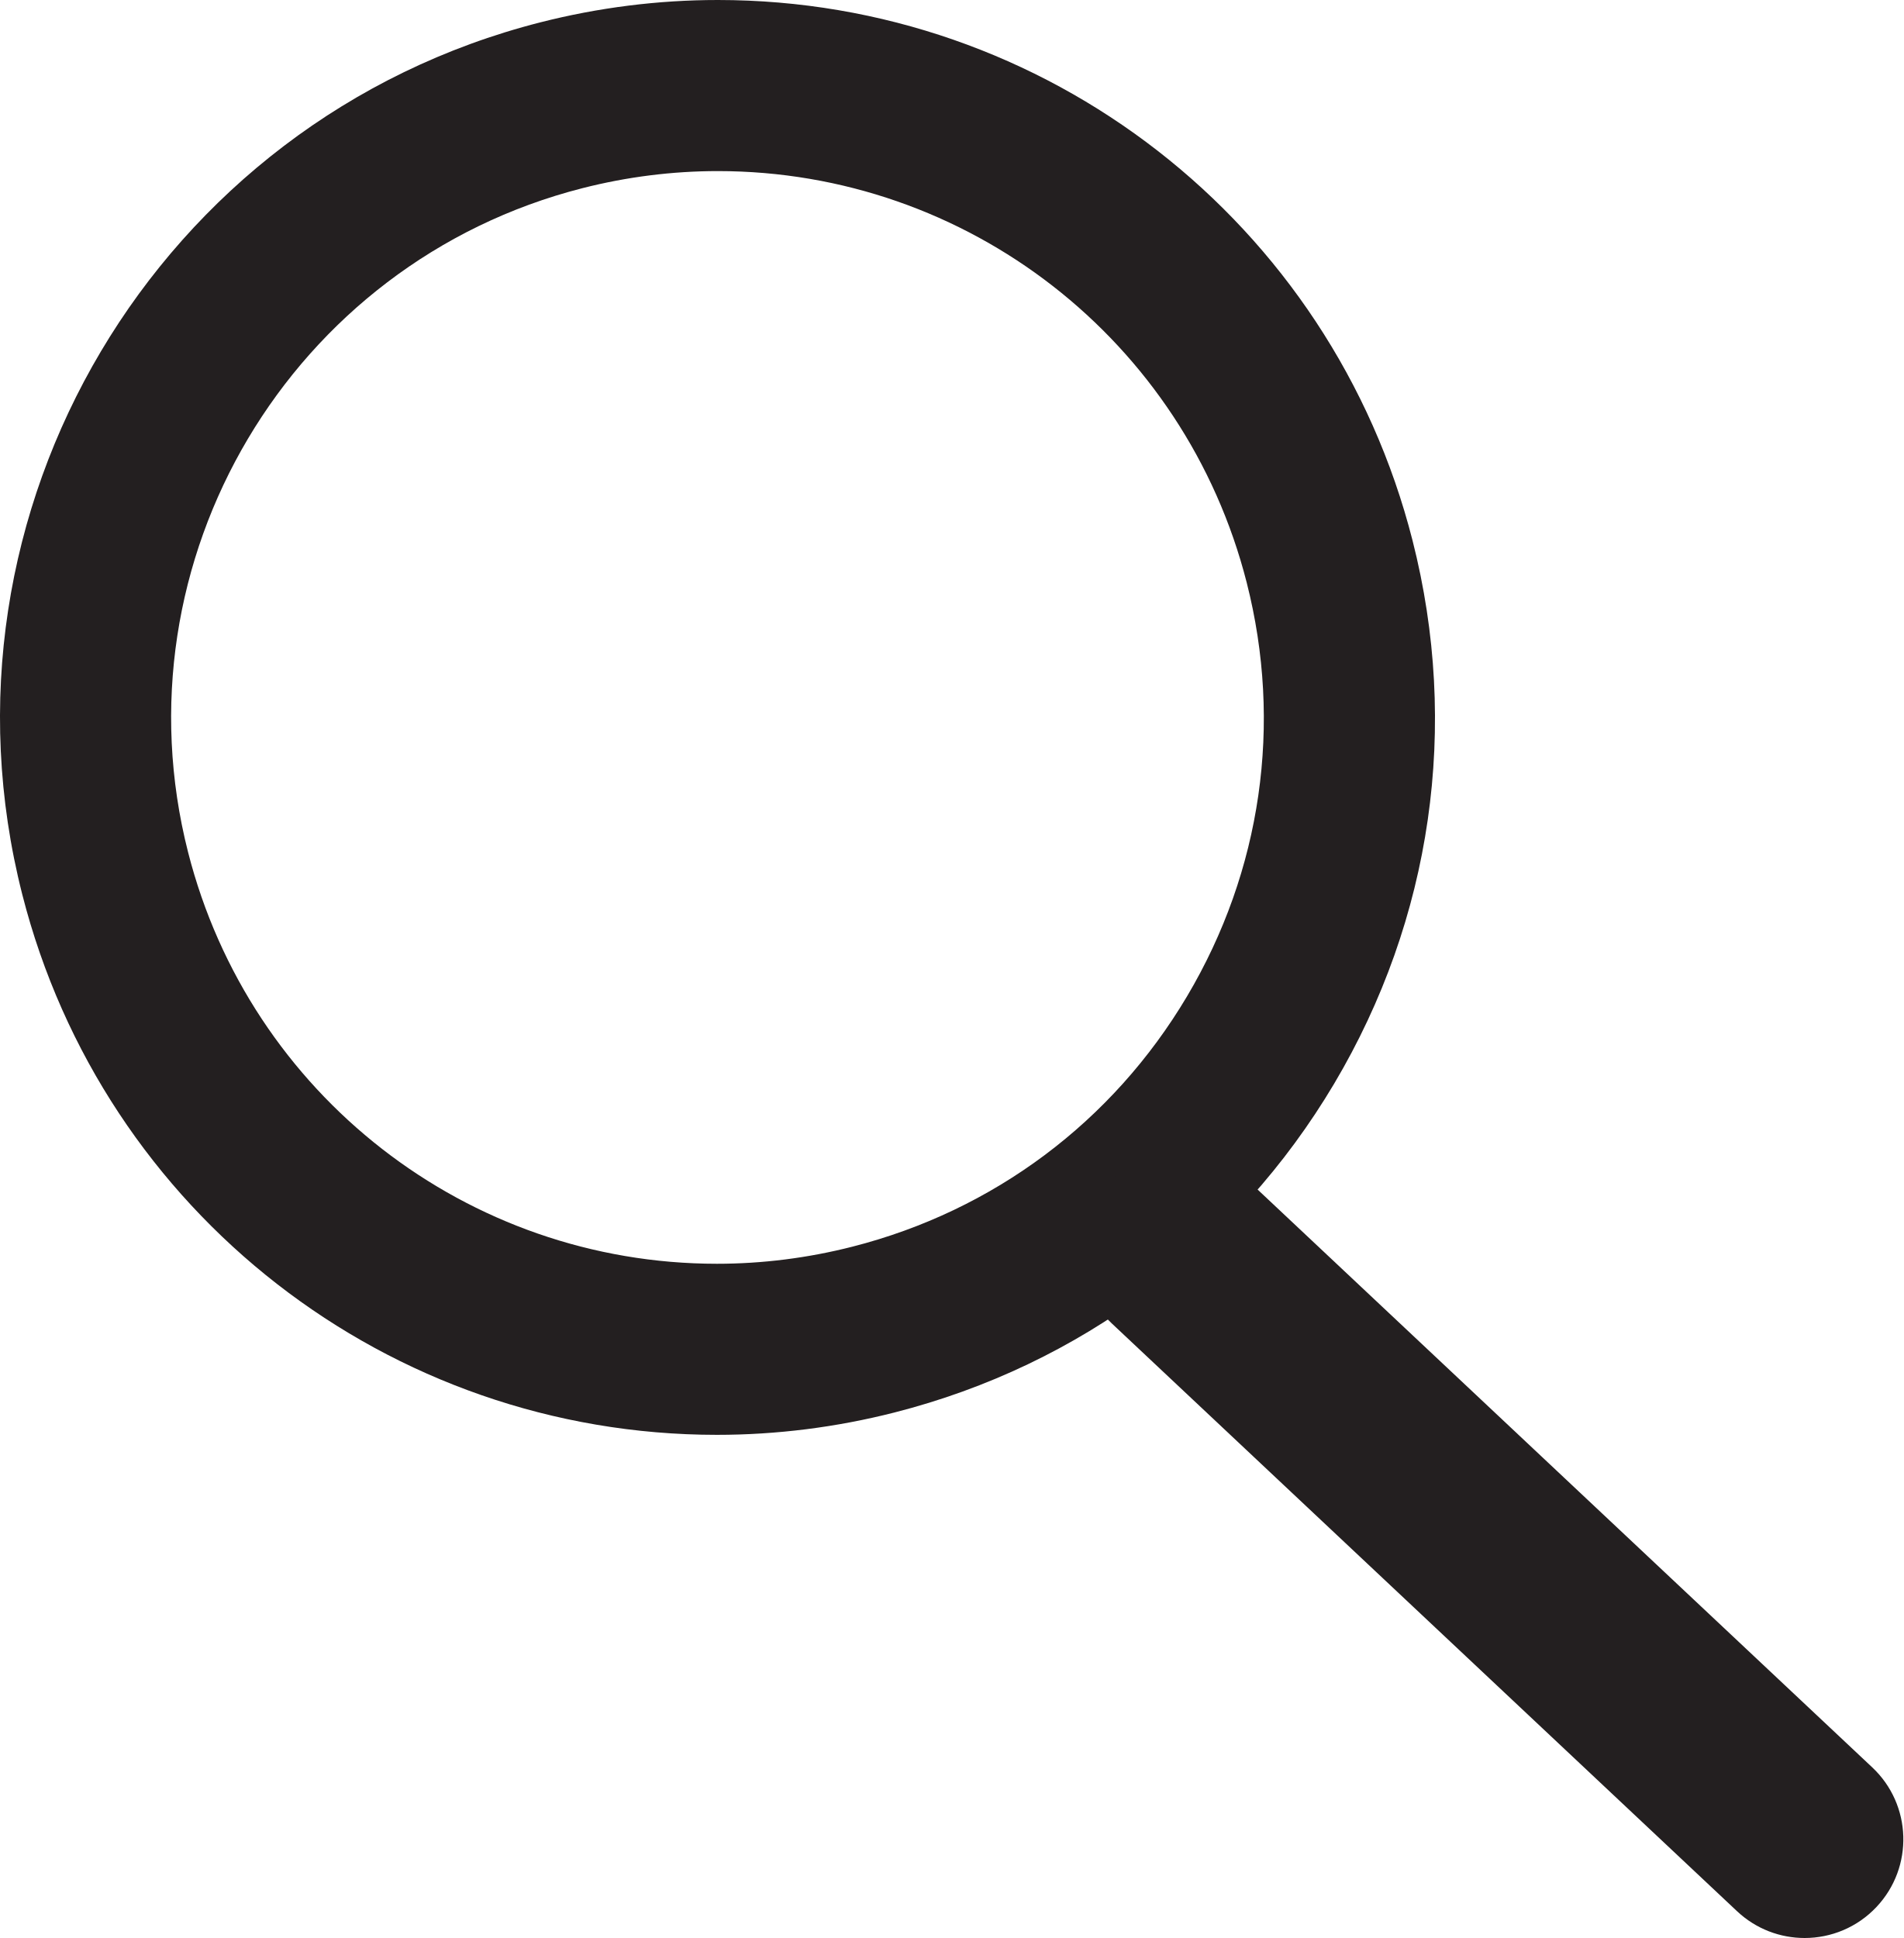
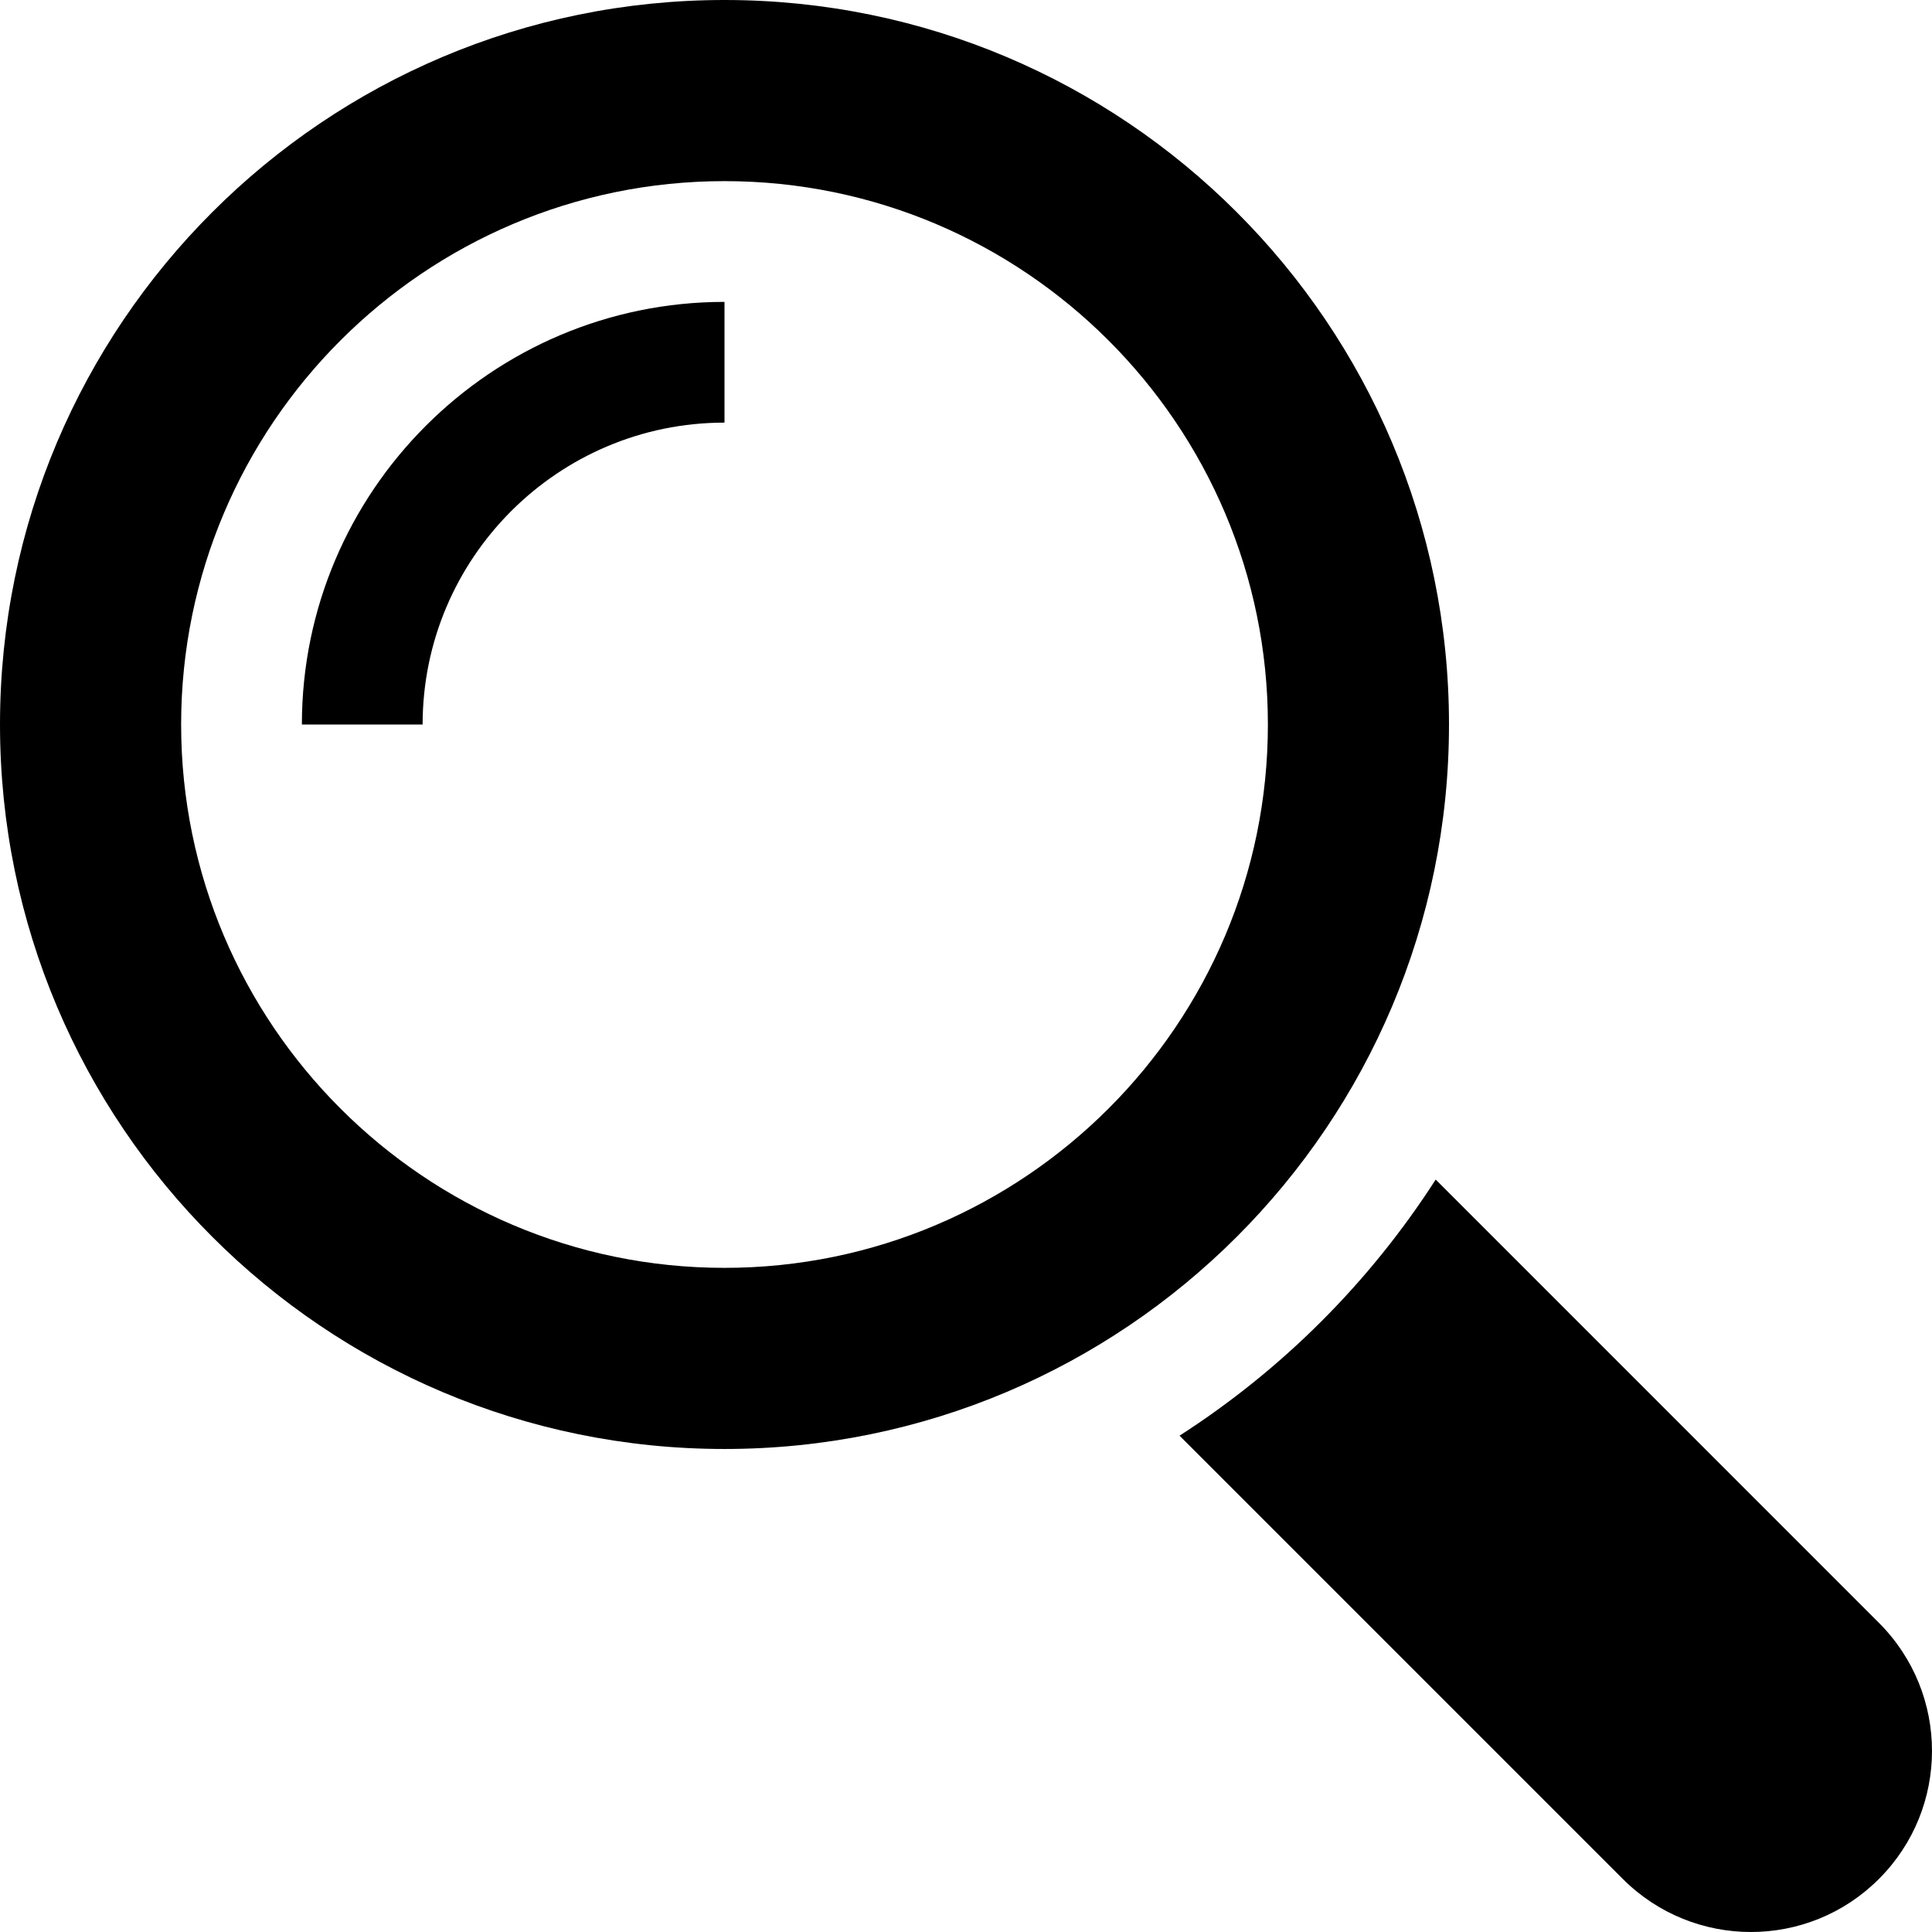
- <svg xmlns="http://www.w3.org/2000/svg" xmlns:xlink="http://www.w3.org/1999/xlink" version="1.1" id="Layer_1" x="0px" y="0px" width="125.181px" height="127.467px" viewBox="0 0 125.181 127.467" enable-background="new 0 0 125.181 127.467" xml:space="preserve">
-   <g display="none">
-     <defs>
-       <rect id="SVGID_1_" x="-0.005" width="125.185" height="127.467" />
-     </defs>
-     <use xlink:href="#SVGID_1_" overflow="visible" fill="#BE2026" />
-     <clipPath id="SVGID_2_" display="inline">
-       <use xlink:href="#SVGID_1_" display="none" overflow="visible" />
-     </clipPath>
+ <svg xmlns="http://www.w3.org/2000/svg" version="1.1" id="Capa_1" x="0px" y="0px" width="512px" height="512px" viewBox="0 0 485.213 485.213" style="enable-background:new 0 0 485.213 485.213;" xml:space="preserve">
+   <g>
+     <g>
+       <path d="M471.882,407.567L360.567,296.243c-16.586,25.795-38.536,47.734-64.331,64.321l111.324,111.324    c17.772,17.768,46.587,17.768,64.321,0C489.654,454.149,489.654,425.334,471.882,407.567z" fill="#000000" />
+       <path d="M363.909,181.955C363.909,81.473,282.44,0,181.956,0C81.474,0,0.001,81.473,0.001,181.955s81.473,181.951,181.955,181.951    C282.44,363.906,363.909,282.437,363.909,181.955z M181.956,318.416c-75.252,0-136.465-61.208-136.465-136.46    c0-75.252,61.213-136.465,136.465-136.465c75.25,0,136.468,61.213,136.468,136.465    C318.424,257.208,257.206,318.416,181.956,318.416z" fill="#000000" />
+       <path d="M75.817,181.955h30.322c0-41.803,34.014-75.814,75.816-75.814V75.816C123.438,75.816,75.817,123.437,75.817,181.955z" fill="#000000" />
+     </g>
  </g>
-   <path fill="#231F20" d="M47.151,94.373c-21.567,0-40.353-14.613-45.685-35.537C-4.957,33.628,10.326,7.895,35.533,1.471  C39.363,0.495,43.292,0,47.212,0c21.567,0,40.354,14.613,45.686,35.538c3.111,12.211,1.281,24.903-5.152,35.738  C81.311,82.11,71.042,89.791,58.831,92.902C55,93.879,51.071,94.373,47.151,94.373z M47.212,11.253c-2.983,0-5.978,0.377-8.9,1.122  C19.117,17.267,7.48,36.863,12.371,56.058c4.06,15.935,18.362,27.063,34.78,27.063c2.983,0,5.978-0.377,8.901-1.122  c9.299-2.369,17.118-8.218,22.018-16.468c4.899-8.251,6.293-17.916,3.924-27.214C77.933,22.382,63.63,11.253,47.212,11.253z" />
-   <path fill="#231F20" d="M118.688,127.467c-1.595,0-3.192-0.584-4.446-1.763L73.126,87.05c-2.611-2.455-2.738-6.564-0.282-9.177  s6.563-2.739,9.177-0.282l41.115,38.654c2.611,2.455,2.738,6.564,0.282,9.177C122.141,126.78,120.416,127.467,118.688,127.467z" />
+   <g>
+ </g>
+   <g>
+ </g>
+   <g>
+ </g>
+   <g>
+ </g>
+   <g>
+ </g>
+   <g>
+ </g>
+   <g>
+ </g>
+   <g>
+ </g>
+   <g>
+ </g>
+   <g>
+ </g>
+   <g>
+ </g>
+   <g>
+ </g>
+   <g>
+ </g>
+   <g>
+ </g>
+   <g>
+ </g>
</svg>
